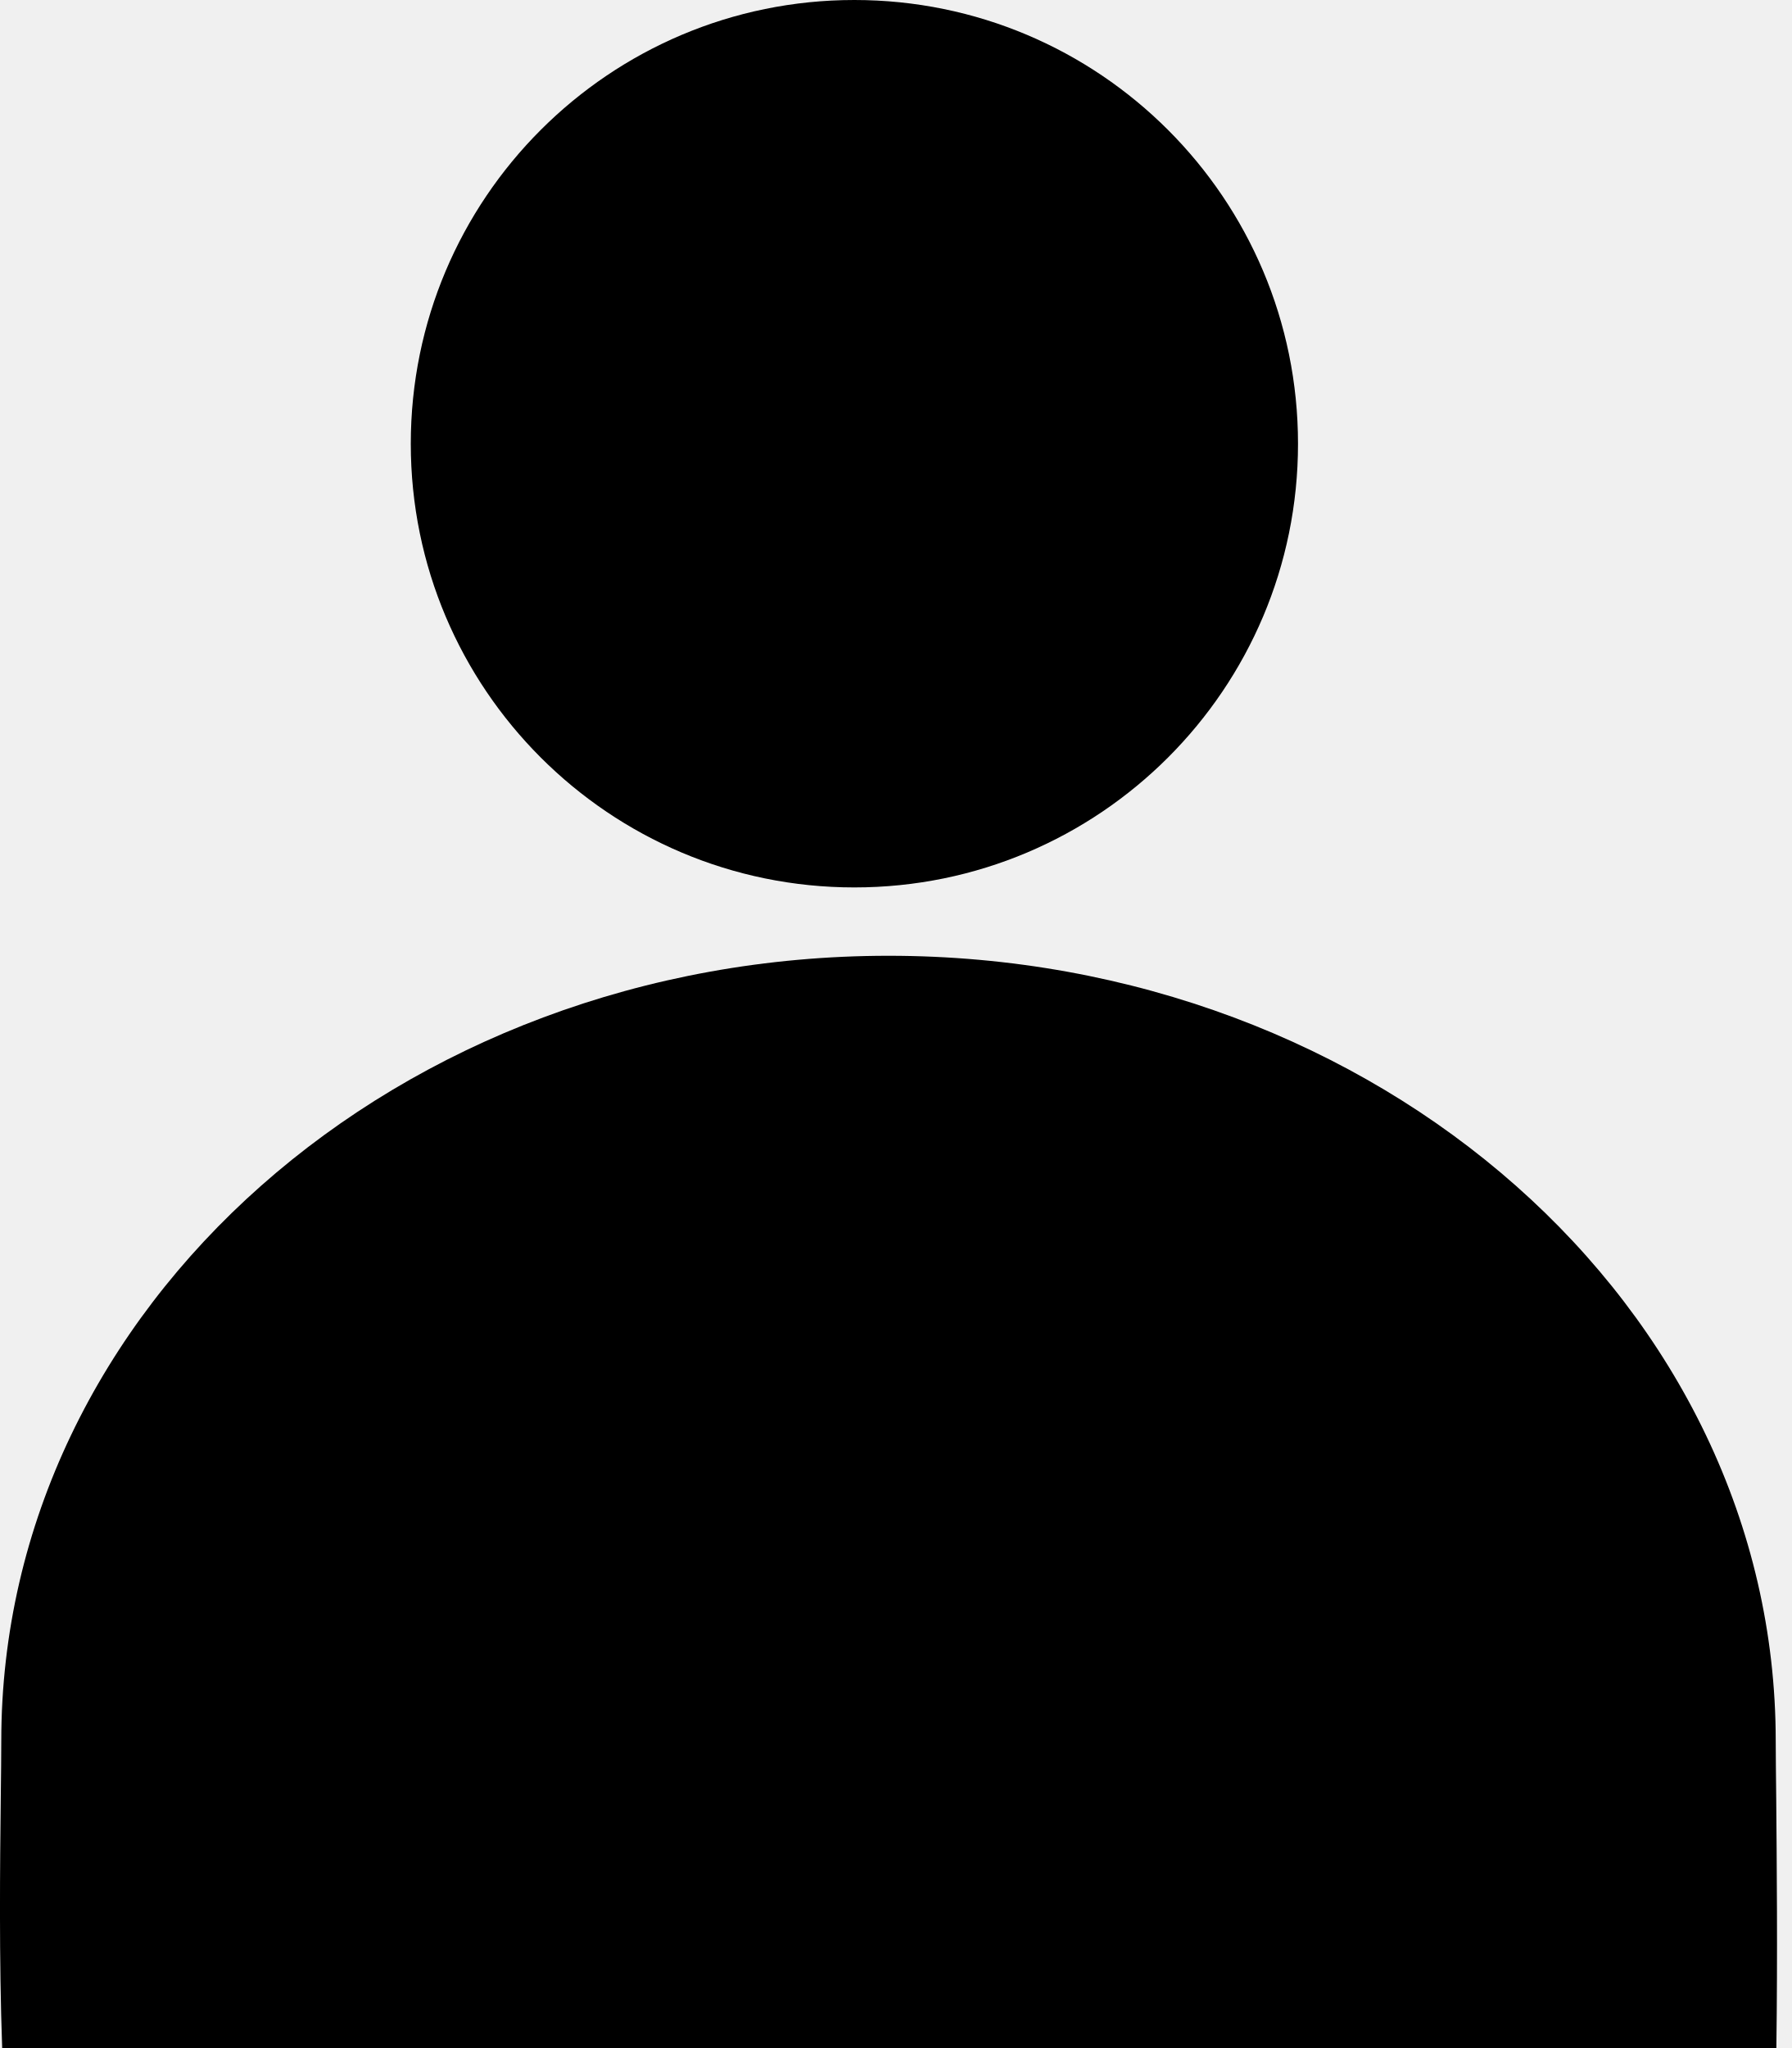
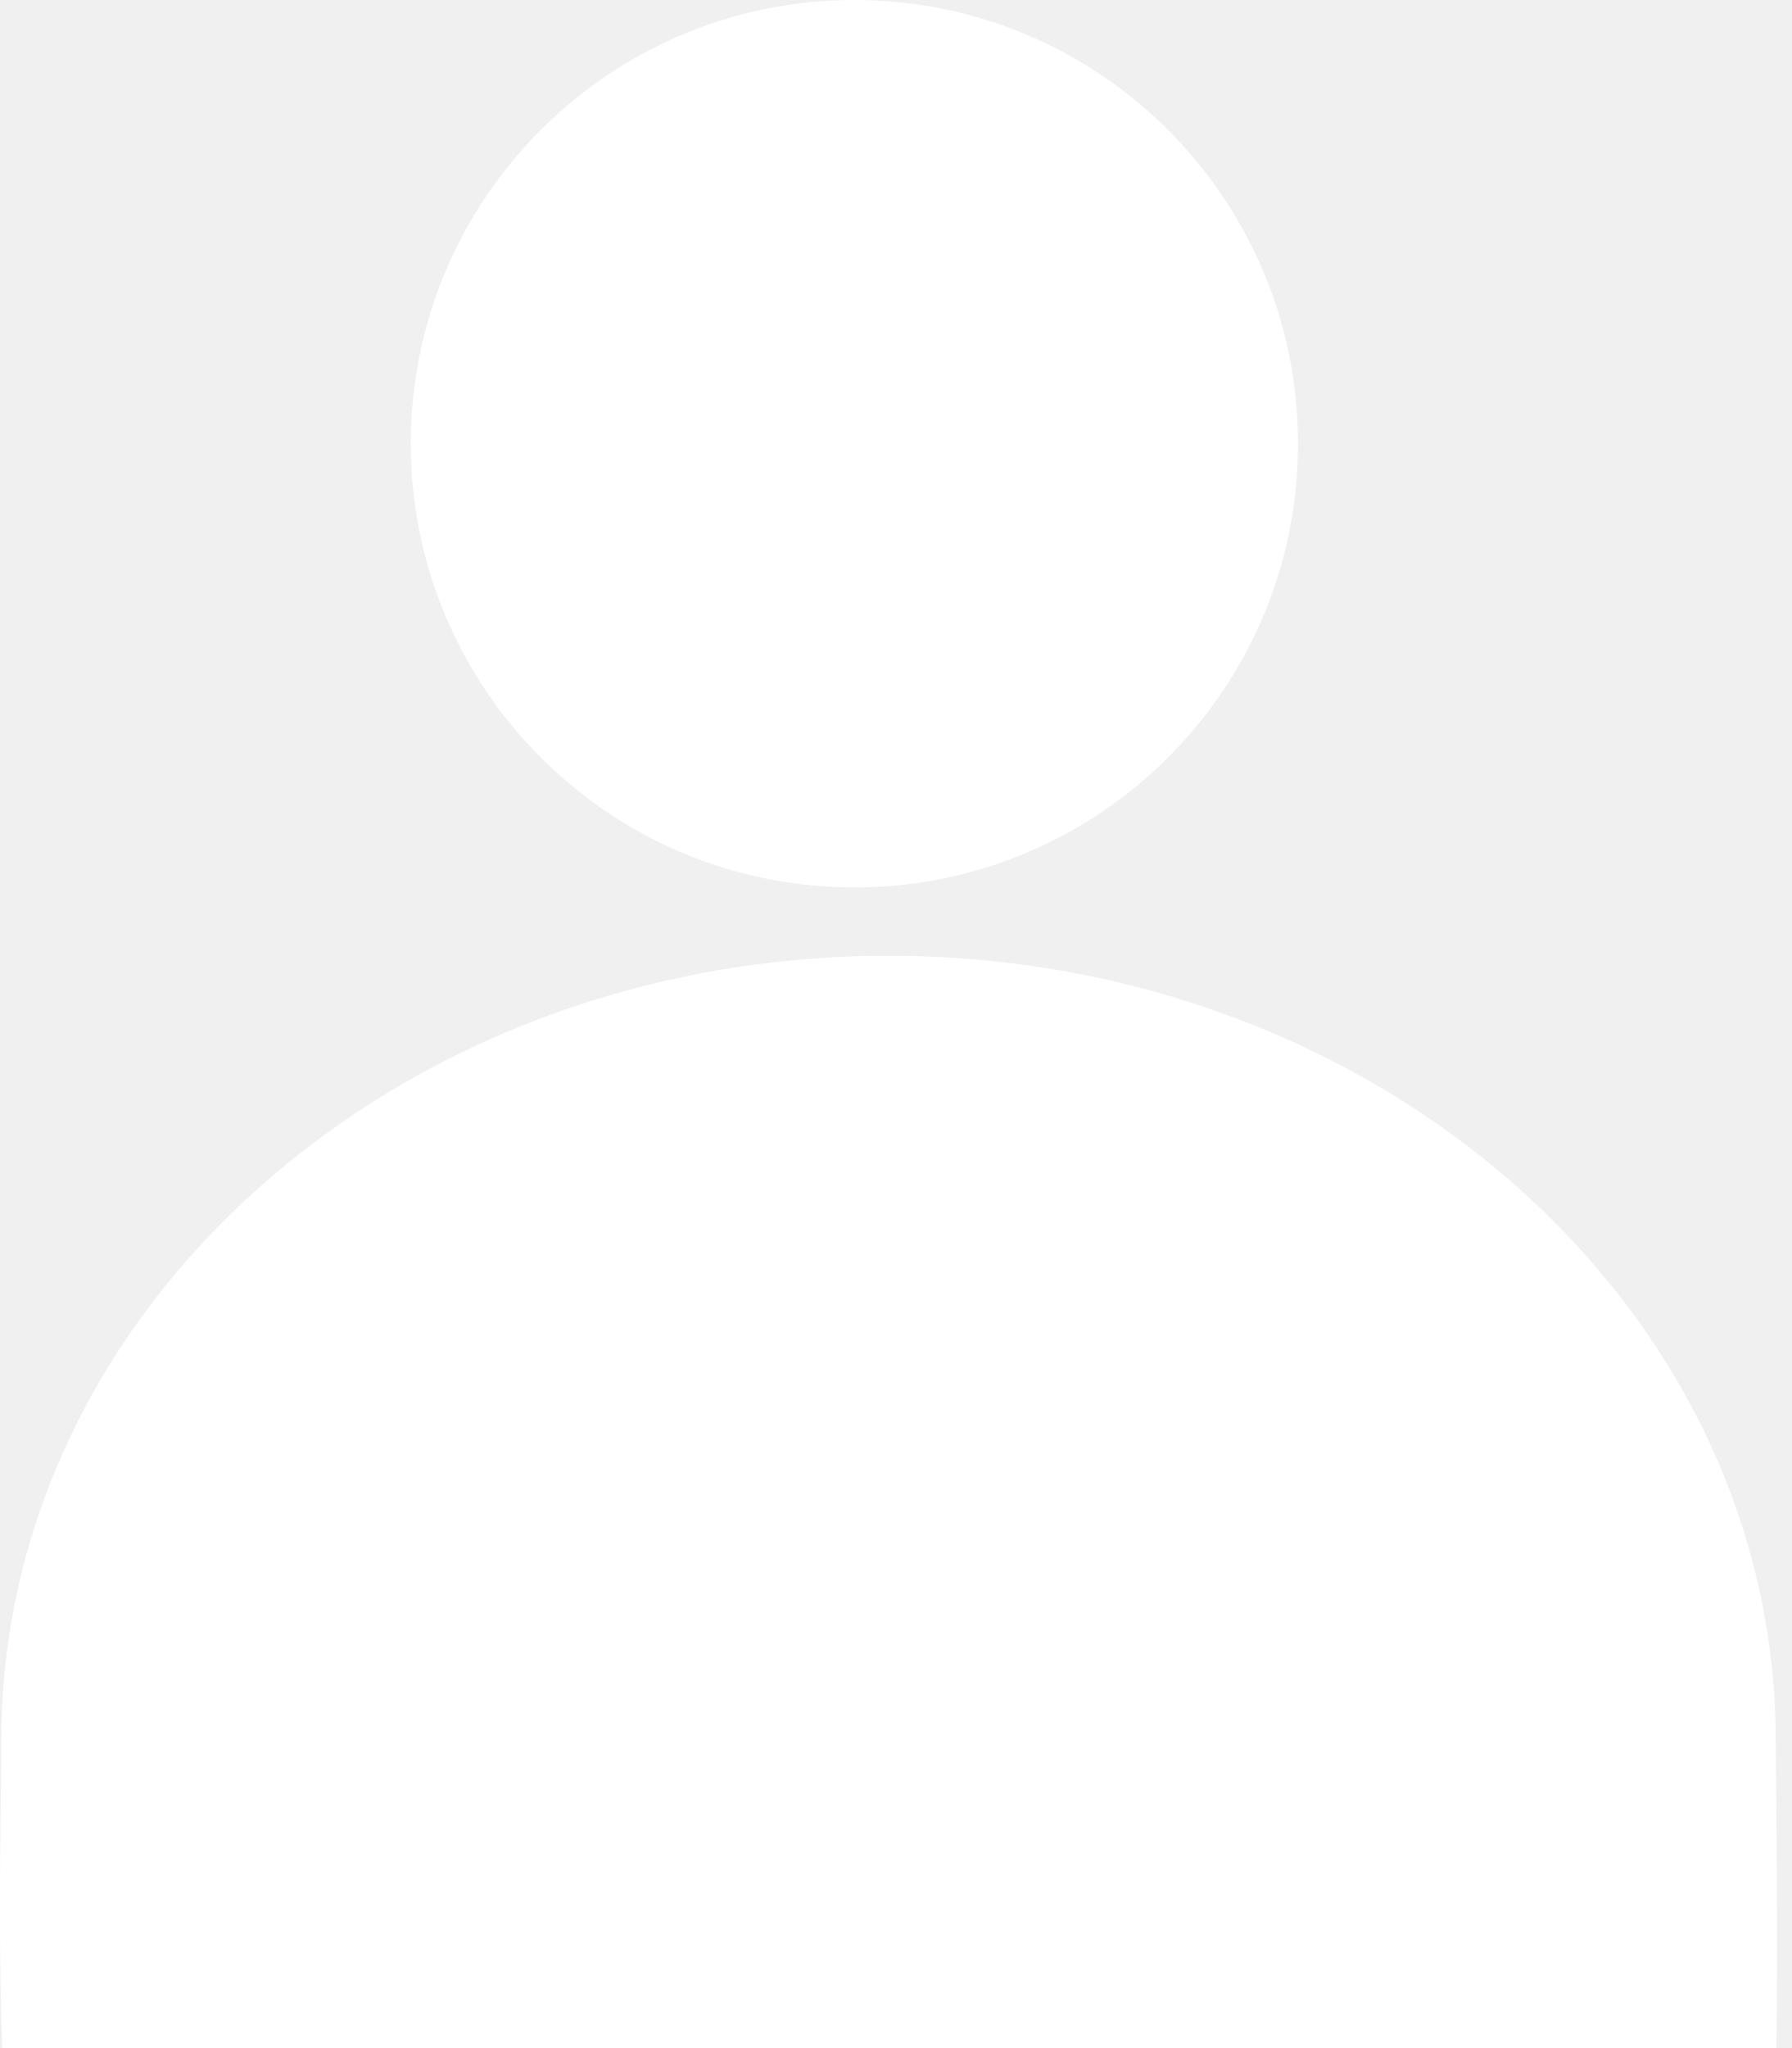
<svg xmlns="http://www.w3.org/2000/svg" width="14" height="16" viewBox="0 0 14 16" fill="none">
-   <path d="M6.676 6.933C8.591 6.933 10.143 5.381 10.143 3.467C10.143 1.552 8.591 0 6.676 0C4.762 0 3.21 1.552 3.21 3.467C3.21 5.381 4.762 6.933 6.676 6.933Z" fill="black" />
-   <path d="M13.88 14.06C13.884 14.548 13.891 15.263 13.881 16H0.017C-0.008 15.303 0 14.57 0.006 14.05C0.008 13.871 0.01 13.718 0.01 13.6C0.01 10.213 3.114 7.467 6.943 7.467C10.772 7.467 13.876 10.213 13.876 13.6C13.876 13.71 13.878 13.867 13.88 14.06Z" fill="black" />
+   <path d="M6.676 6.933C8.591 6.933 10.143 5.381 10.143 3.467C10.143 1.552 8.591 0 6.676 0C4.762 0 3.21 1.552 3.21 3.467C3.21 5.381 4.762 6.933 6.676 6.933Z" fill="white" />
+   <path d="M13.88 14.06C13.884 14.548 13.891 15.263 13.881 16H0.017C-0.008 15.303 0 14.57 0.006 14.05C0.008 13.871 0.01 13.718 0.01 13.6C0.01 10.213 3.114 7.467 6.943 7.467C10.772 7.467 13.876 10.213 13.876 13.6C13.876 13.71 13.878 13.867 13.88 14.06Z" fill="white" />
</svg>
